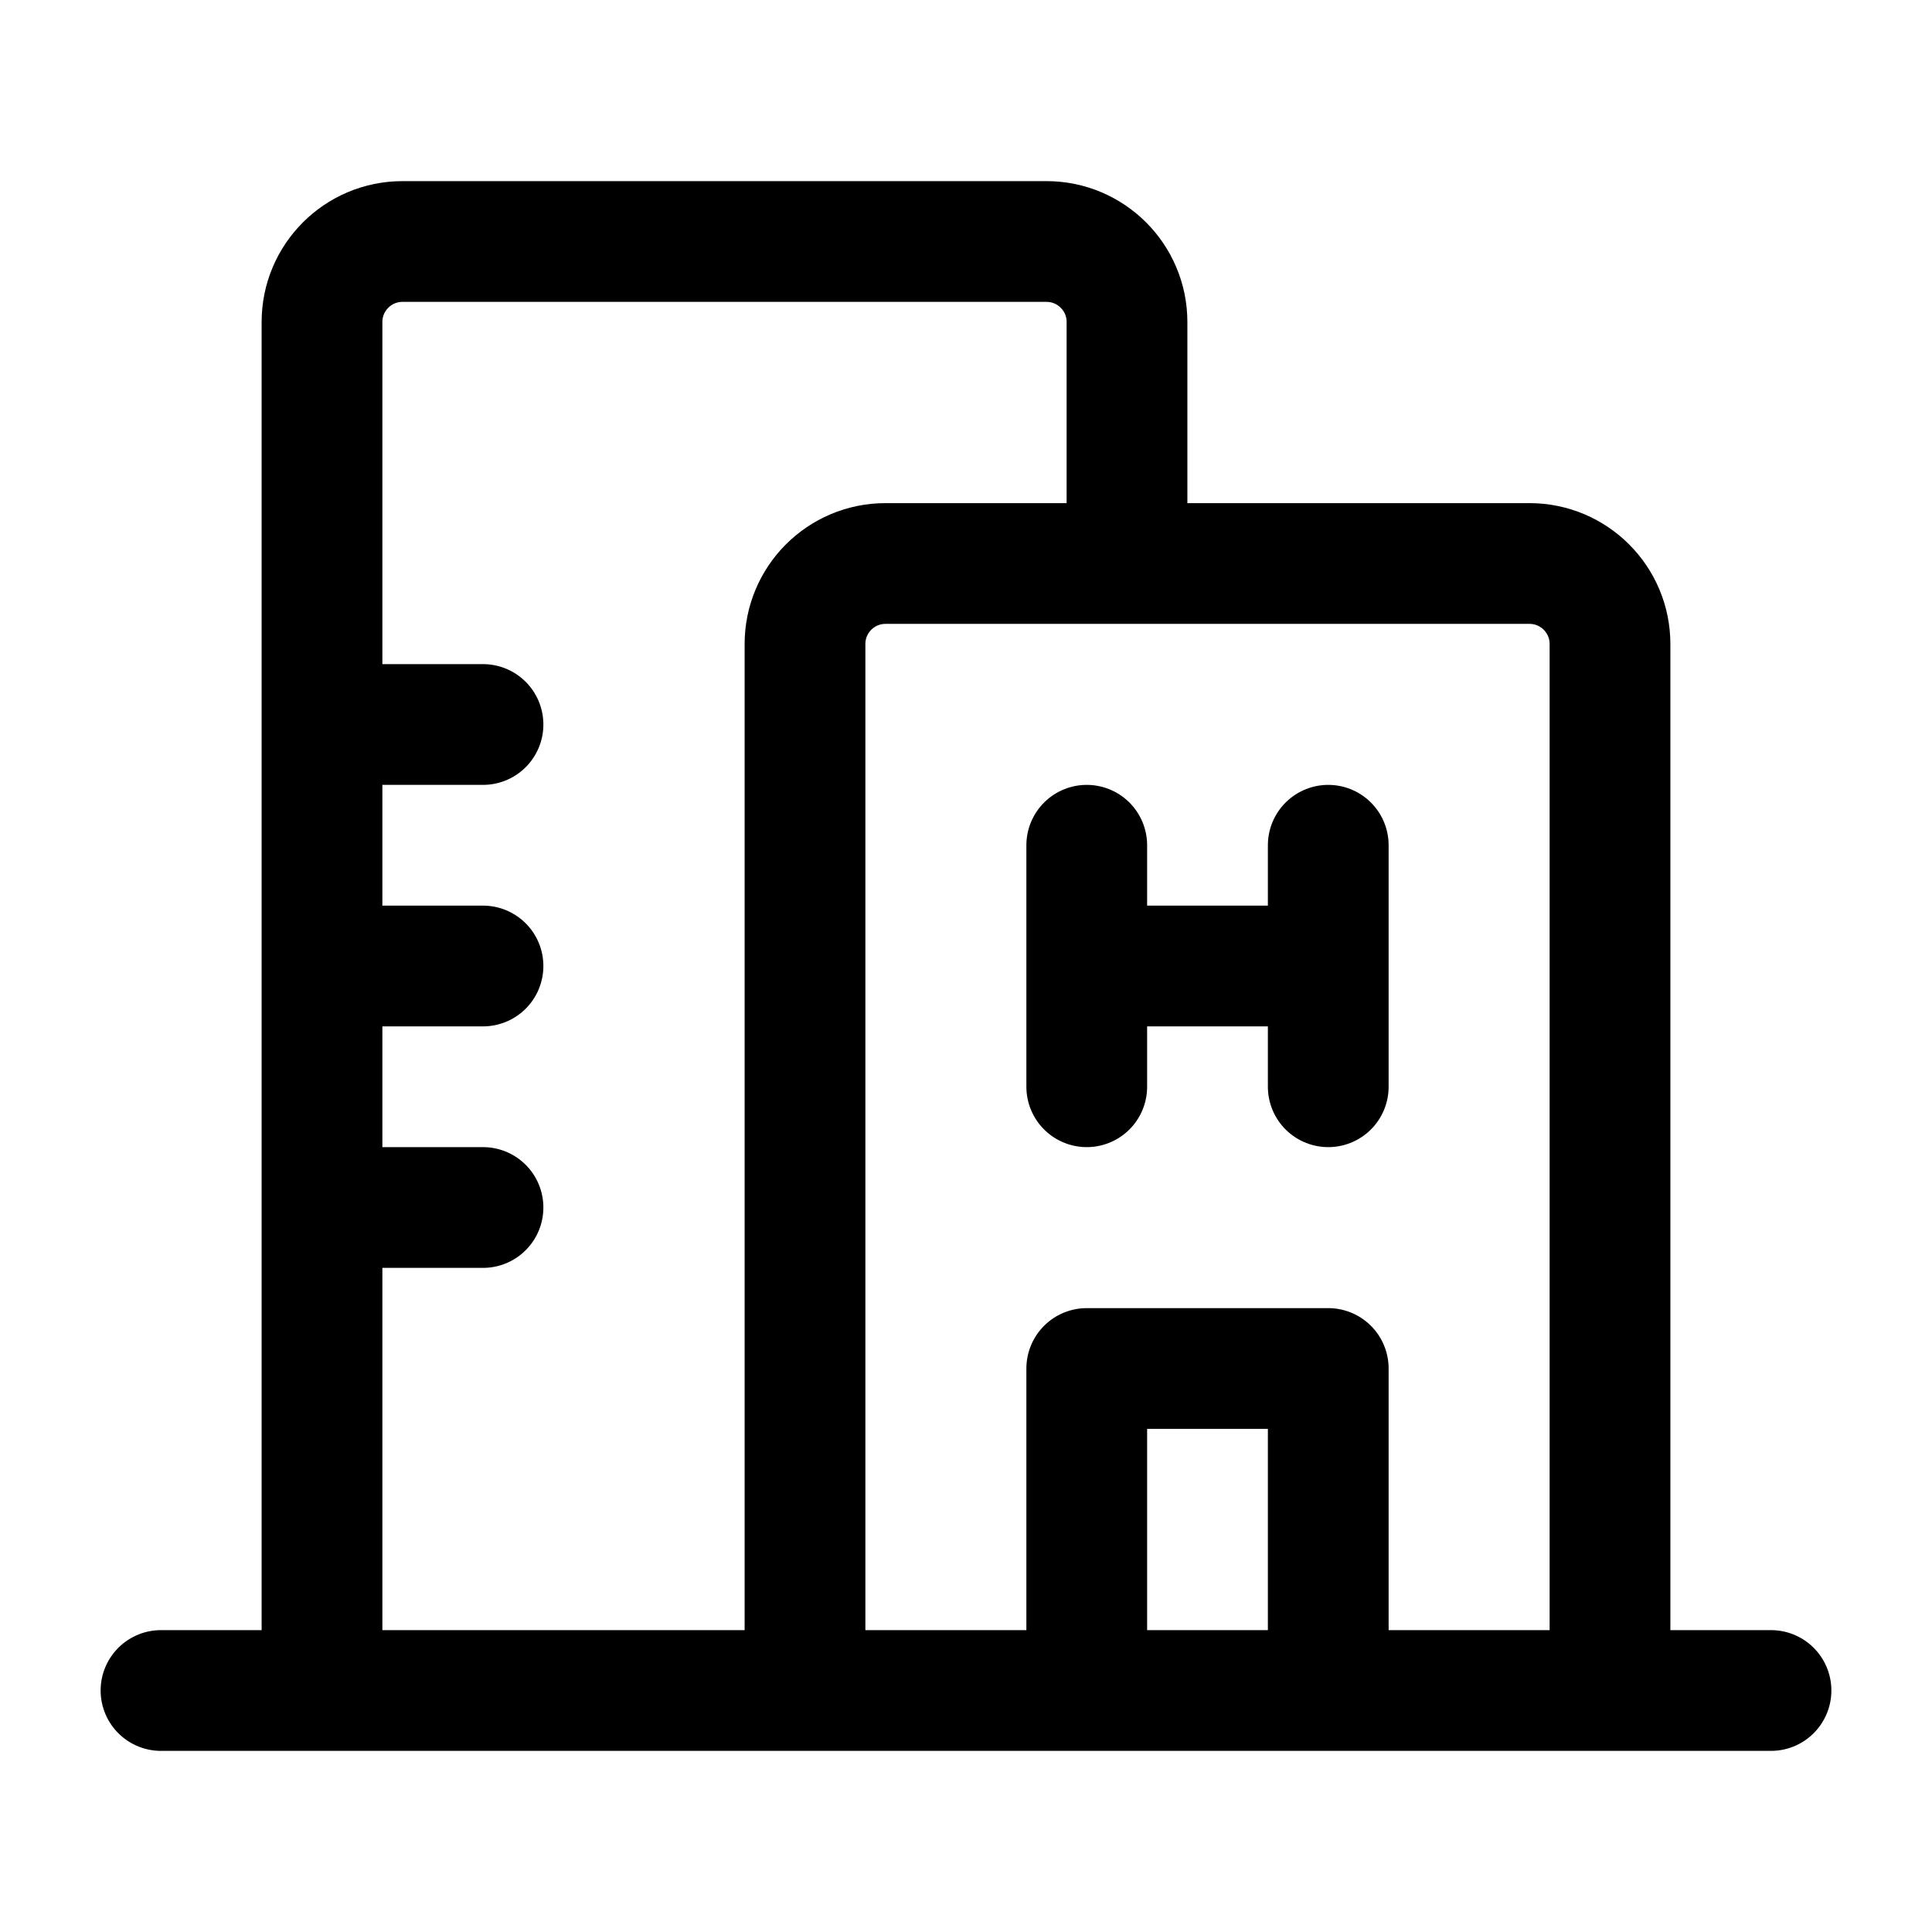
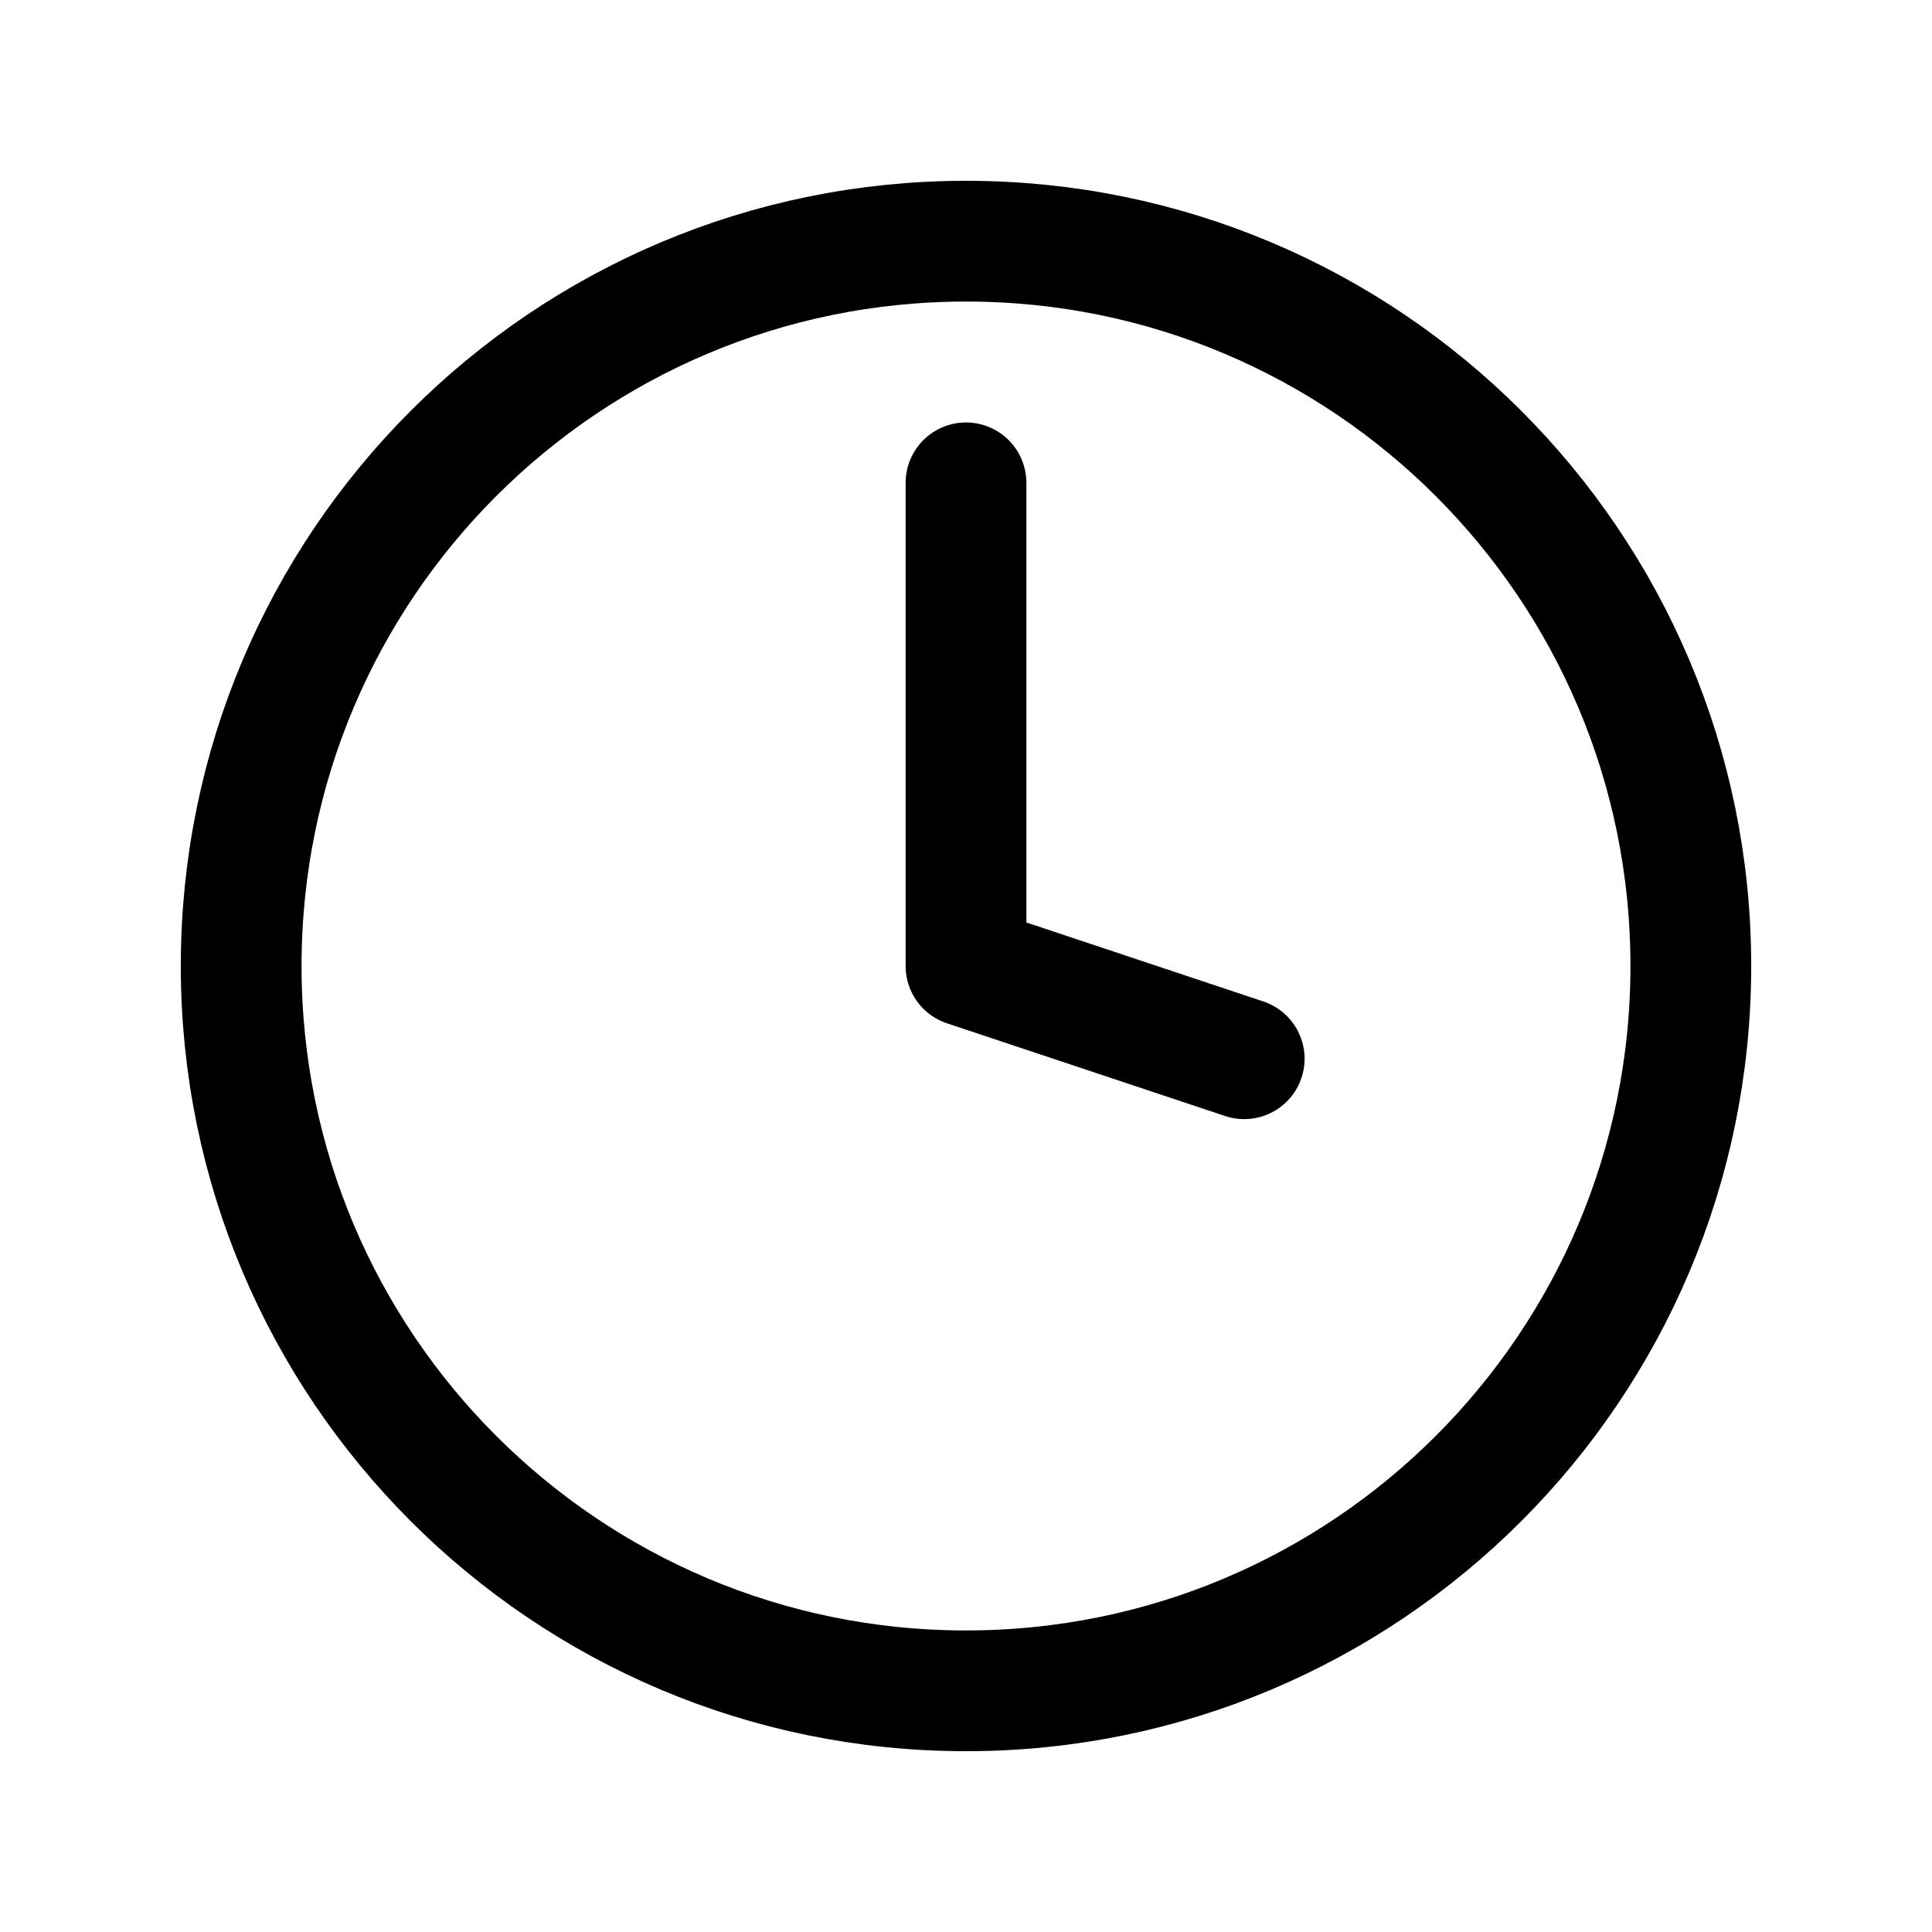
<svg xmlns="http://www.w3.org/2000/svg" width="24" height="24" viewBox="0 0 24 24" fill="none">
-   <path d="M13.5 10.5V13.5M16.5 10.5V13.5M13.5 12H16.5M14 7V4C14 3.448 13.552 3 13 3H5C4.448 3 4 3.448 4 4V21H14M22 21H2M4 9H6M4 12H6M4 15H6M11 7H19C19.552 7 20 7.448 20 8V21H10V8C10 7.448 10.448 7 11 7ZM13.5 17H16.5V21H13.5V17Z" stroke="currentColor" stroke-width="1.5" stroke-linecap="round" stroke-linejoin="round" />
+   <path d="M15.456 13.152L12 12V5.998M21.004 12C21.004 16.973 16.973 21.004 12 21.004C7.027 21.004 2.996 16.973 2.996 12C2.996 7.027 7.027 2.996 12 2.996C16.973 2.996 21.004 7.027 21.004 12Z" stroke="currentColor" stroke-width="1.5" stroke-linecap="round" stroke-linejoin="round" />
</svg>
